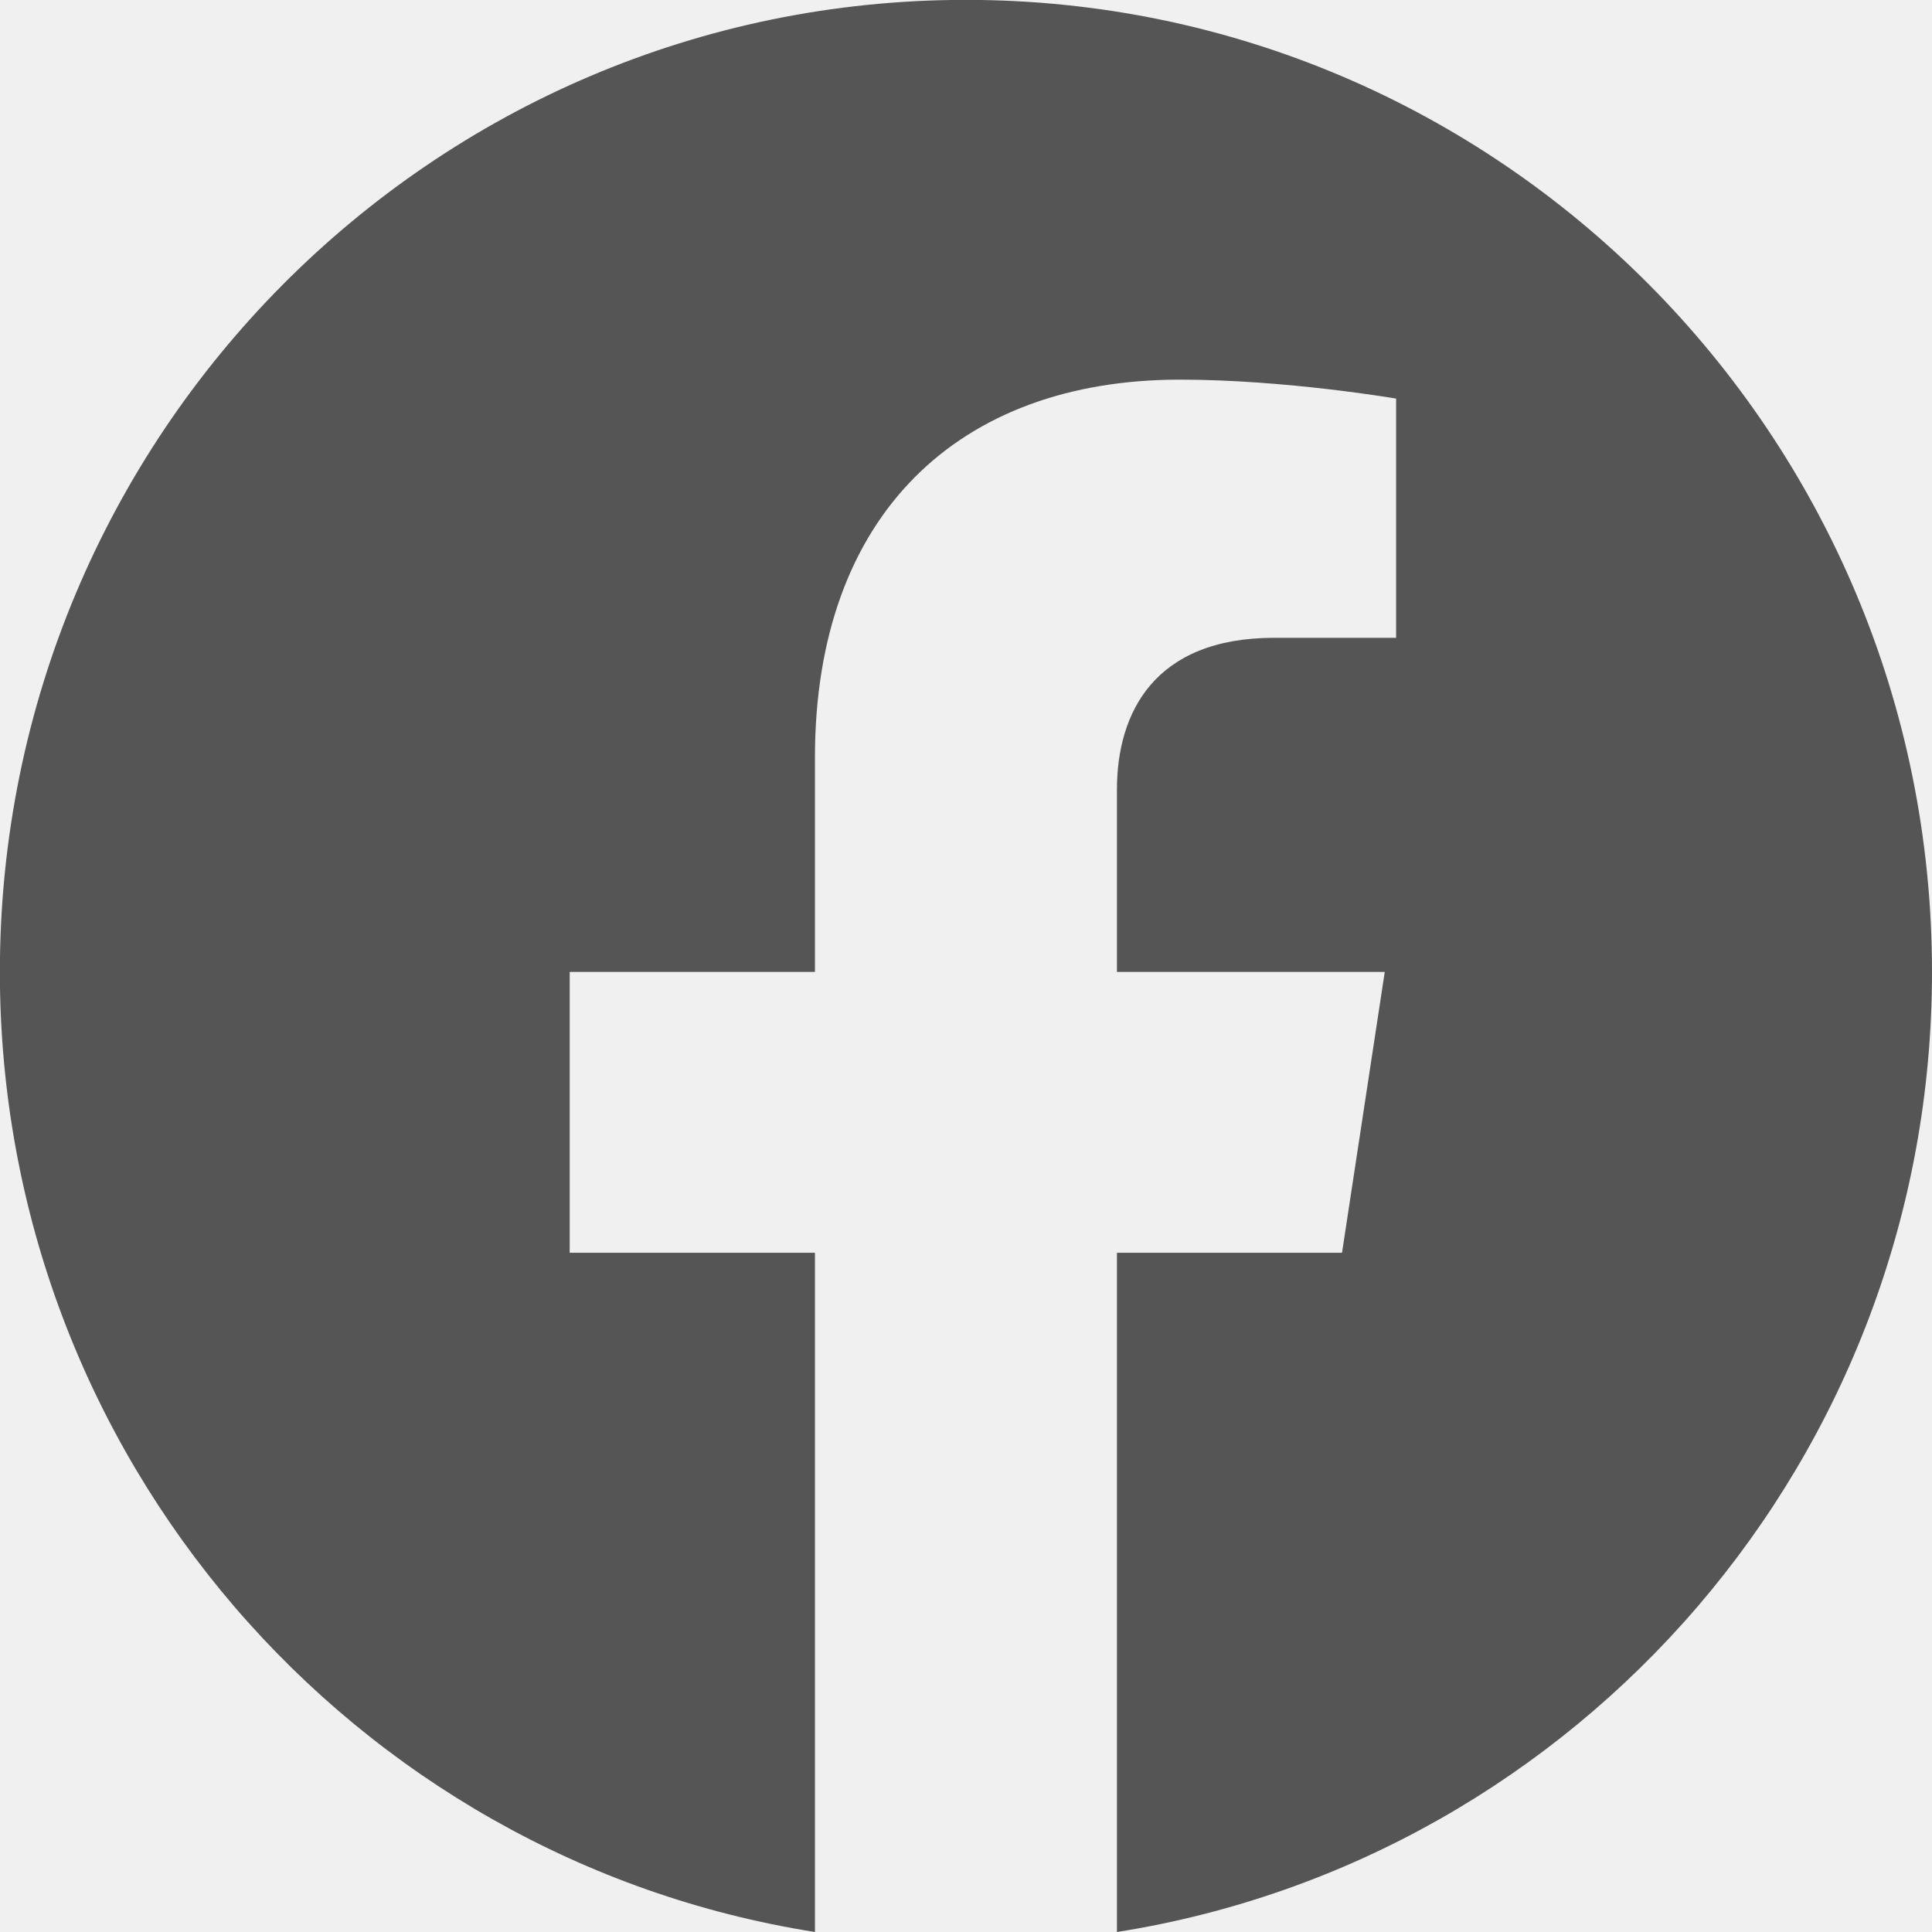
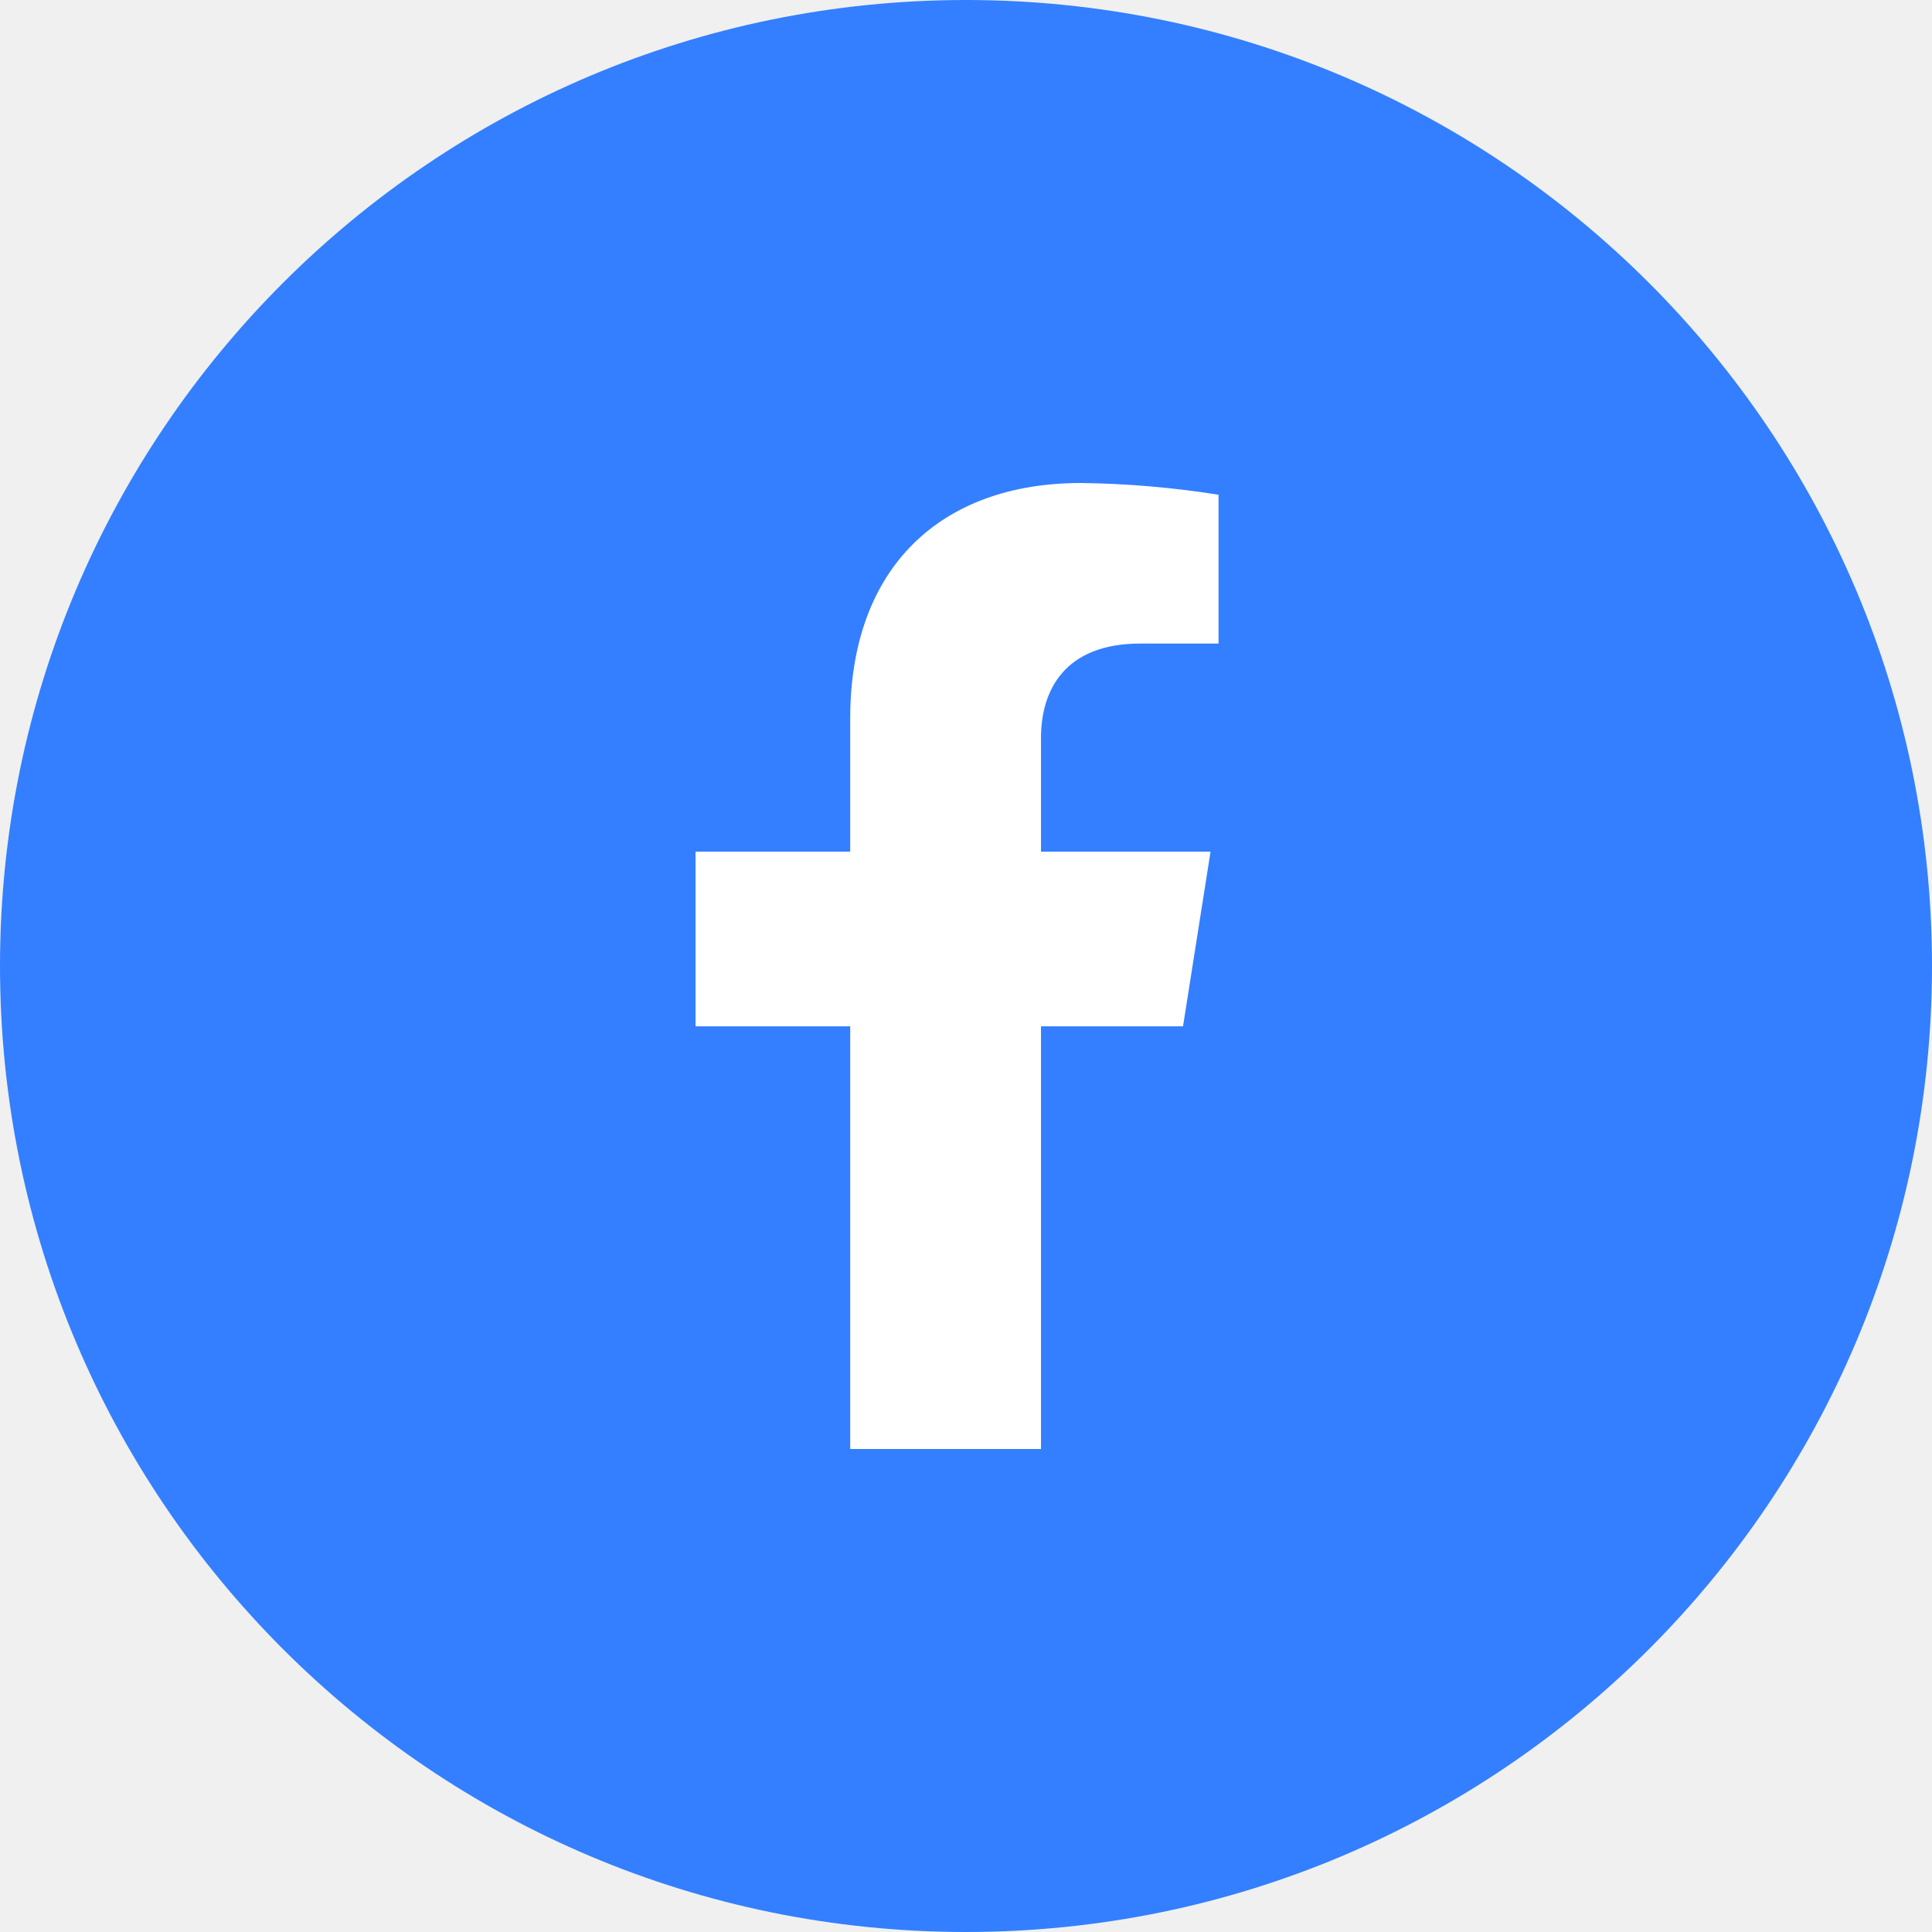
- <svg xmlns="http://www.w3.org/2000/svg" width="16" height="16" viewBox="0 0 16 16" fill="none">
-   <path d="M16 8.049C16 3.603 12.418 -0.001 7.999 -0.001C3.581 -0.001 -0.001 3.603 -0.001 8.049C-0.001 12.066 2.925 15.396 6.749 16V10.375H4.718V8.049H6.749V6.275C6.749 4.258 7.944 3.144 9.771 3.144C10.647 3.144 11.562 3.301 11.562 3.301V5.282H10.553C9.56 5.282 9.25 5.902 9.25 6.539V8.049H11.468L11.114 10.375H9.25V16C13.074 15.396 16 12.066 16 8.049Z" fill="#555555" />
+ <svg xmlns="http://www.w3.org/2000/svg" width="100" height="100" viewBox="0 0 100 100" fill="none">
+   <g clip-path="url(#clip0_3_5827)">
+     <rect width="100" height="100" rx="50" fill="white" />
+     <path fill-rule="evenodd" clip-rule="evenodd" d="M100 0H0V100H100V0ZM62.658 44.079L61.233 53.123H53.881V75H44.007V53.123H36V44.079H44.007V37.182C44.007 29.339 48.724 25 55.947 25C58.334 25.029 60.715 25.232 63.071 25.608V33.31H59.025C55.107 33.31 53.881 35.726 53.881 38.2V44.079H62.658Z" fill="#337FFF" />
+   </g>
+   <defs>
+     <clipPath id="clip0_3_5827">
+       <rect width="100" height="100" rx="50" fill="white" />
+     </clipPath>
+   </defs>
</svg>
